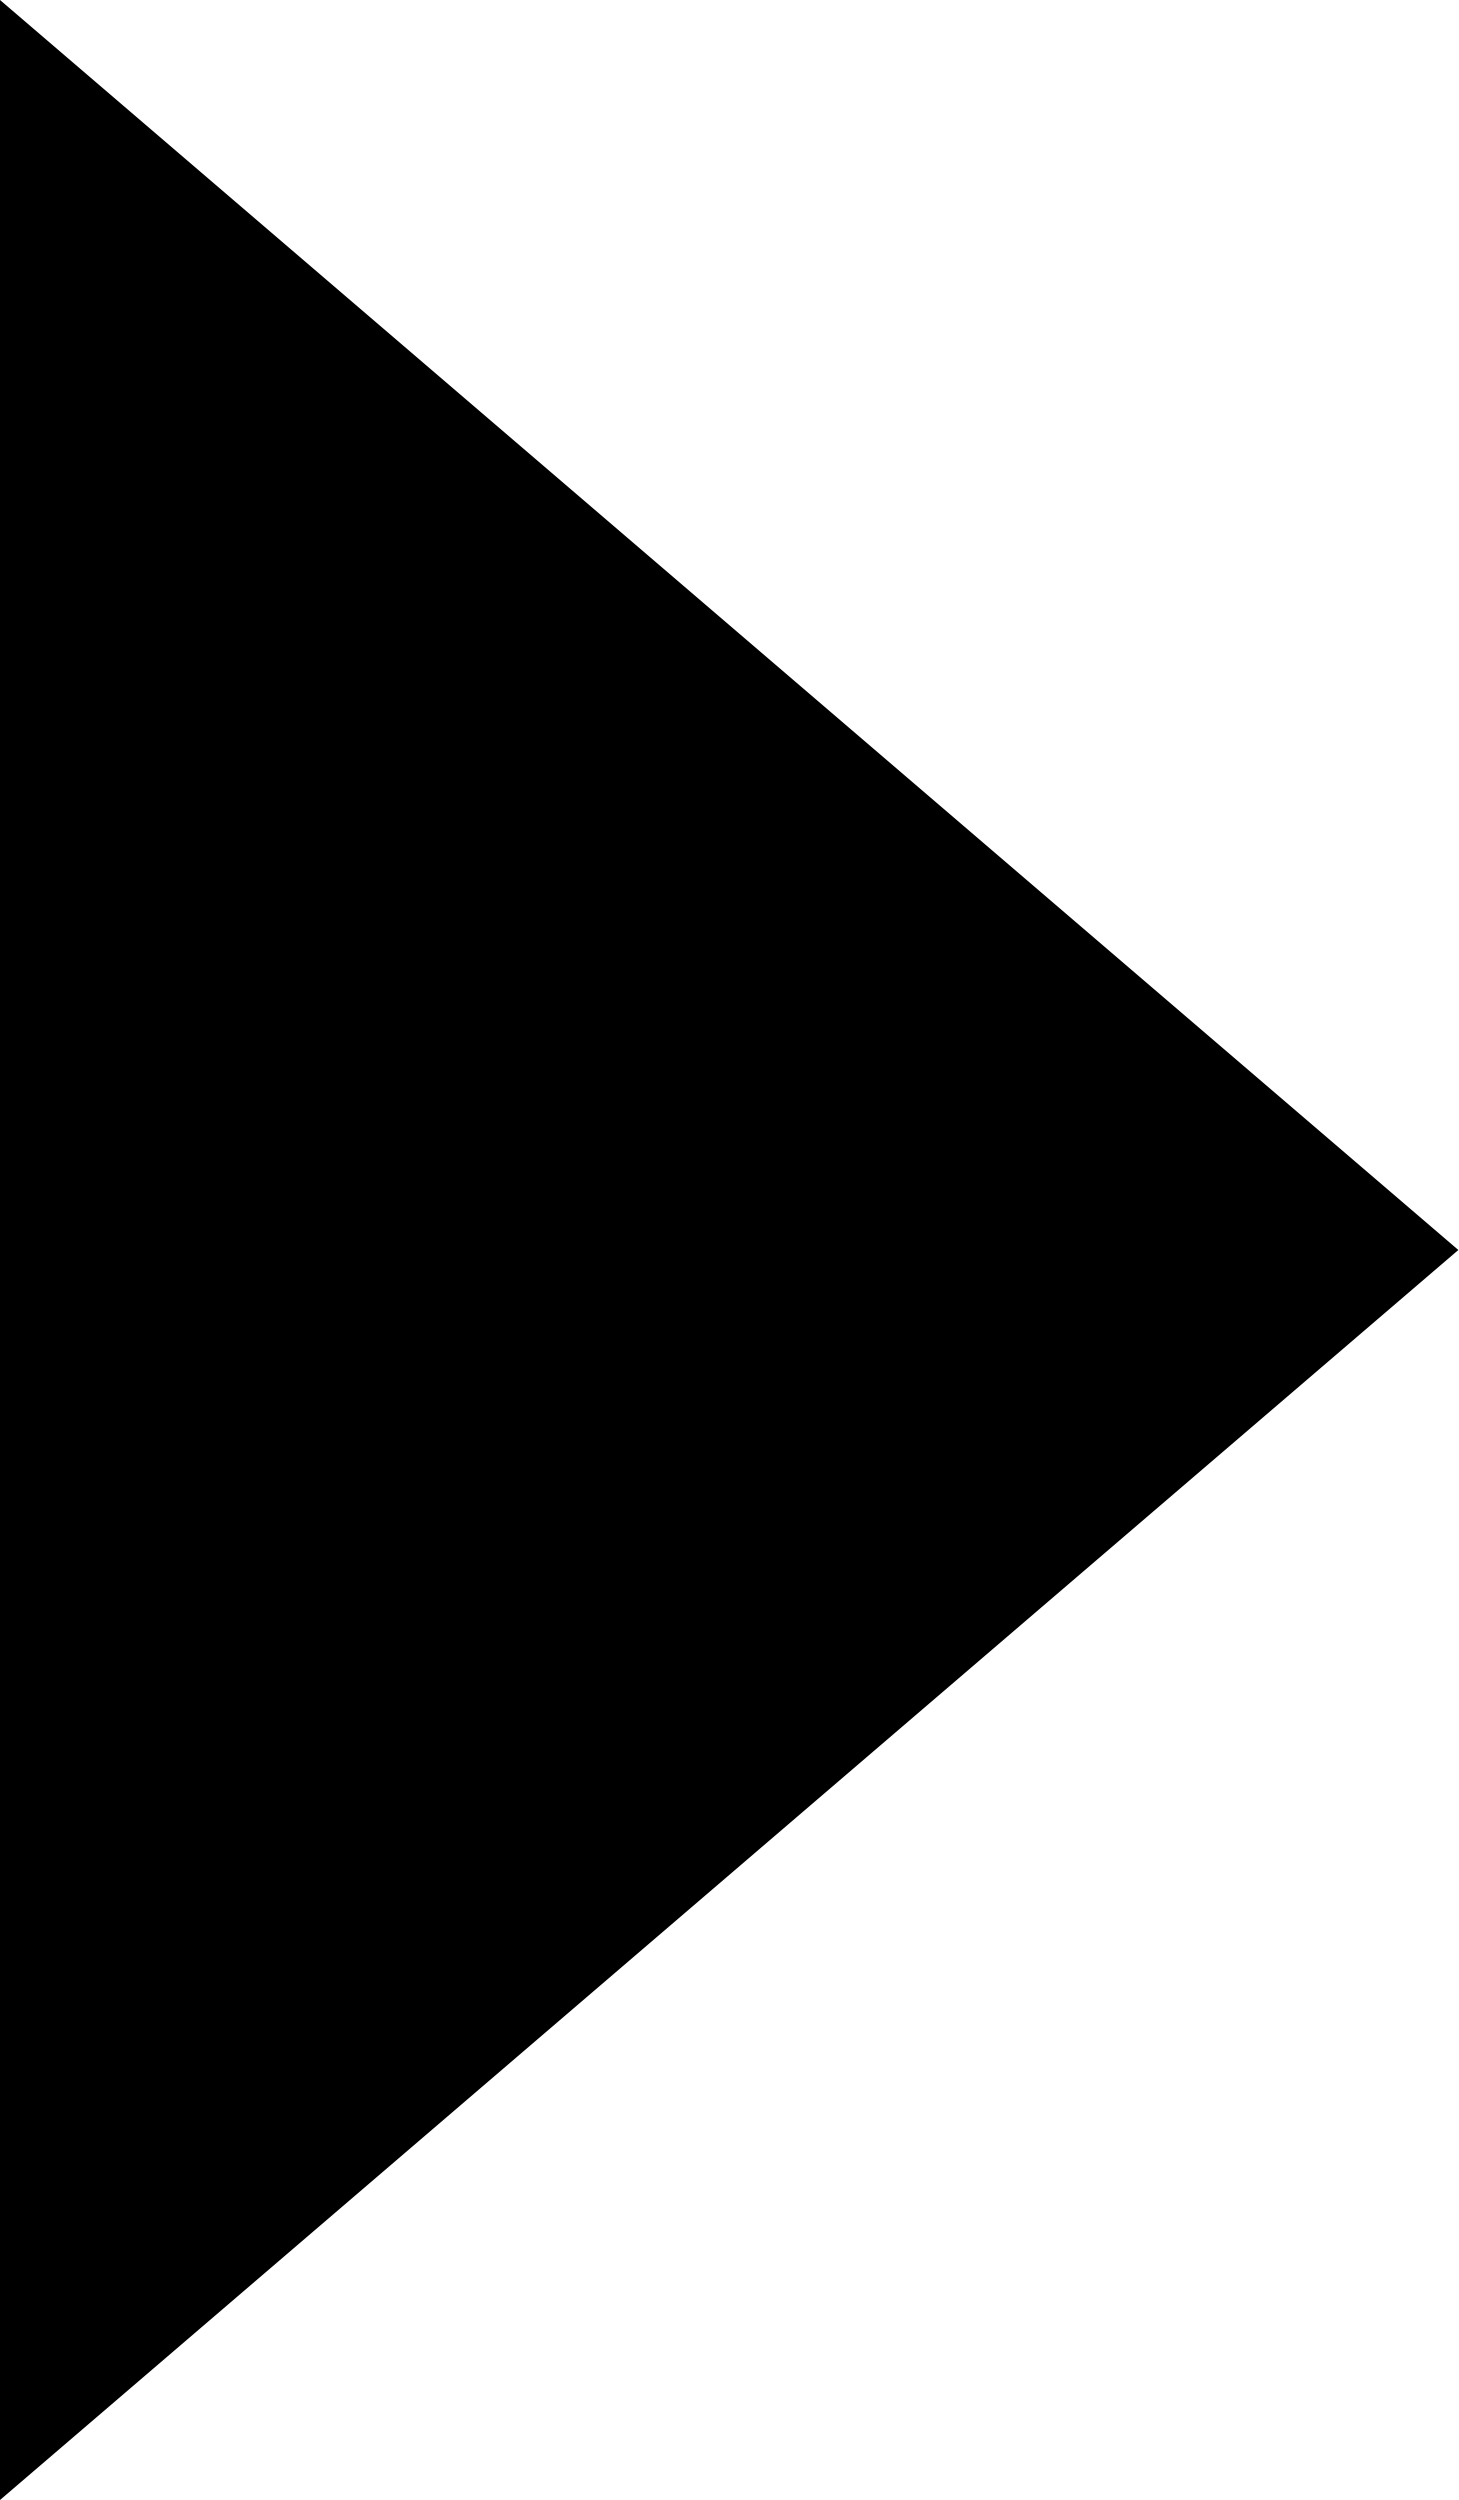
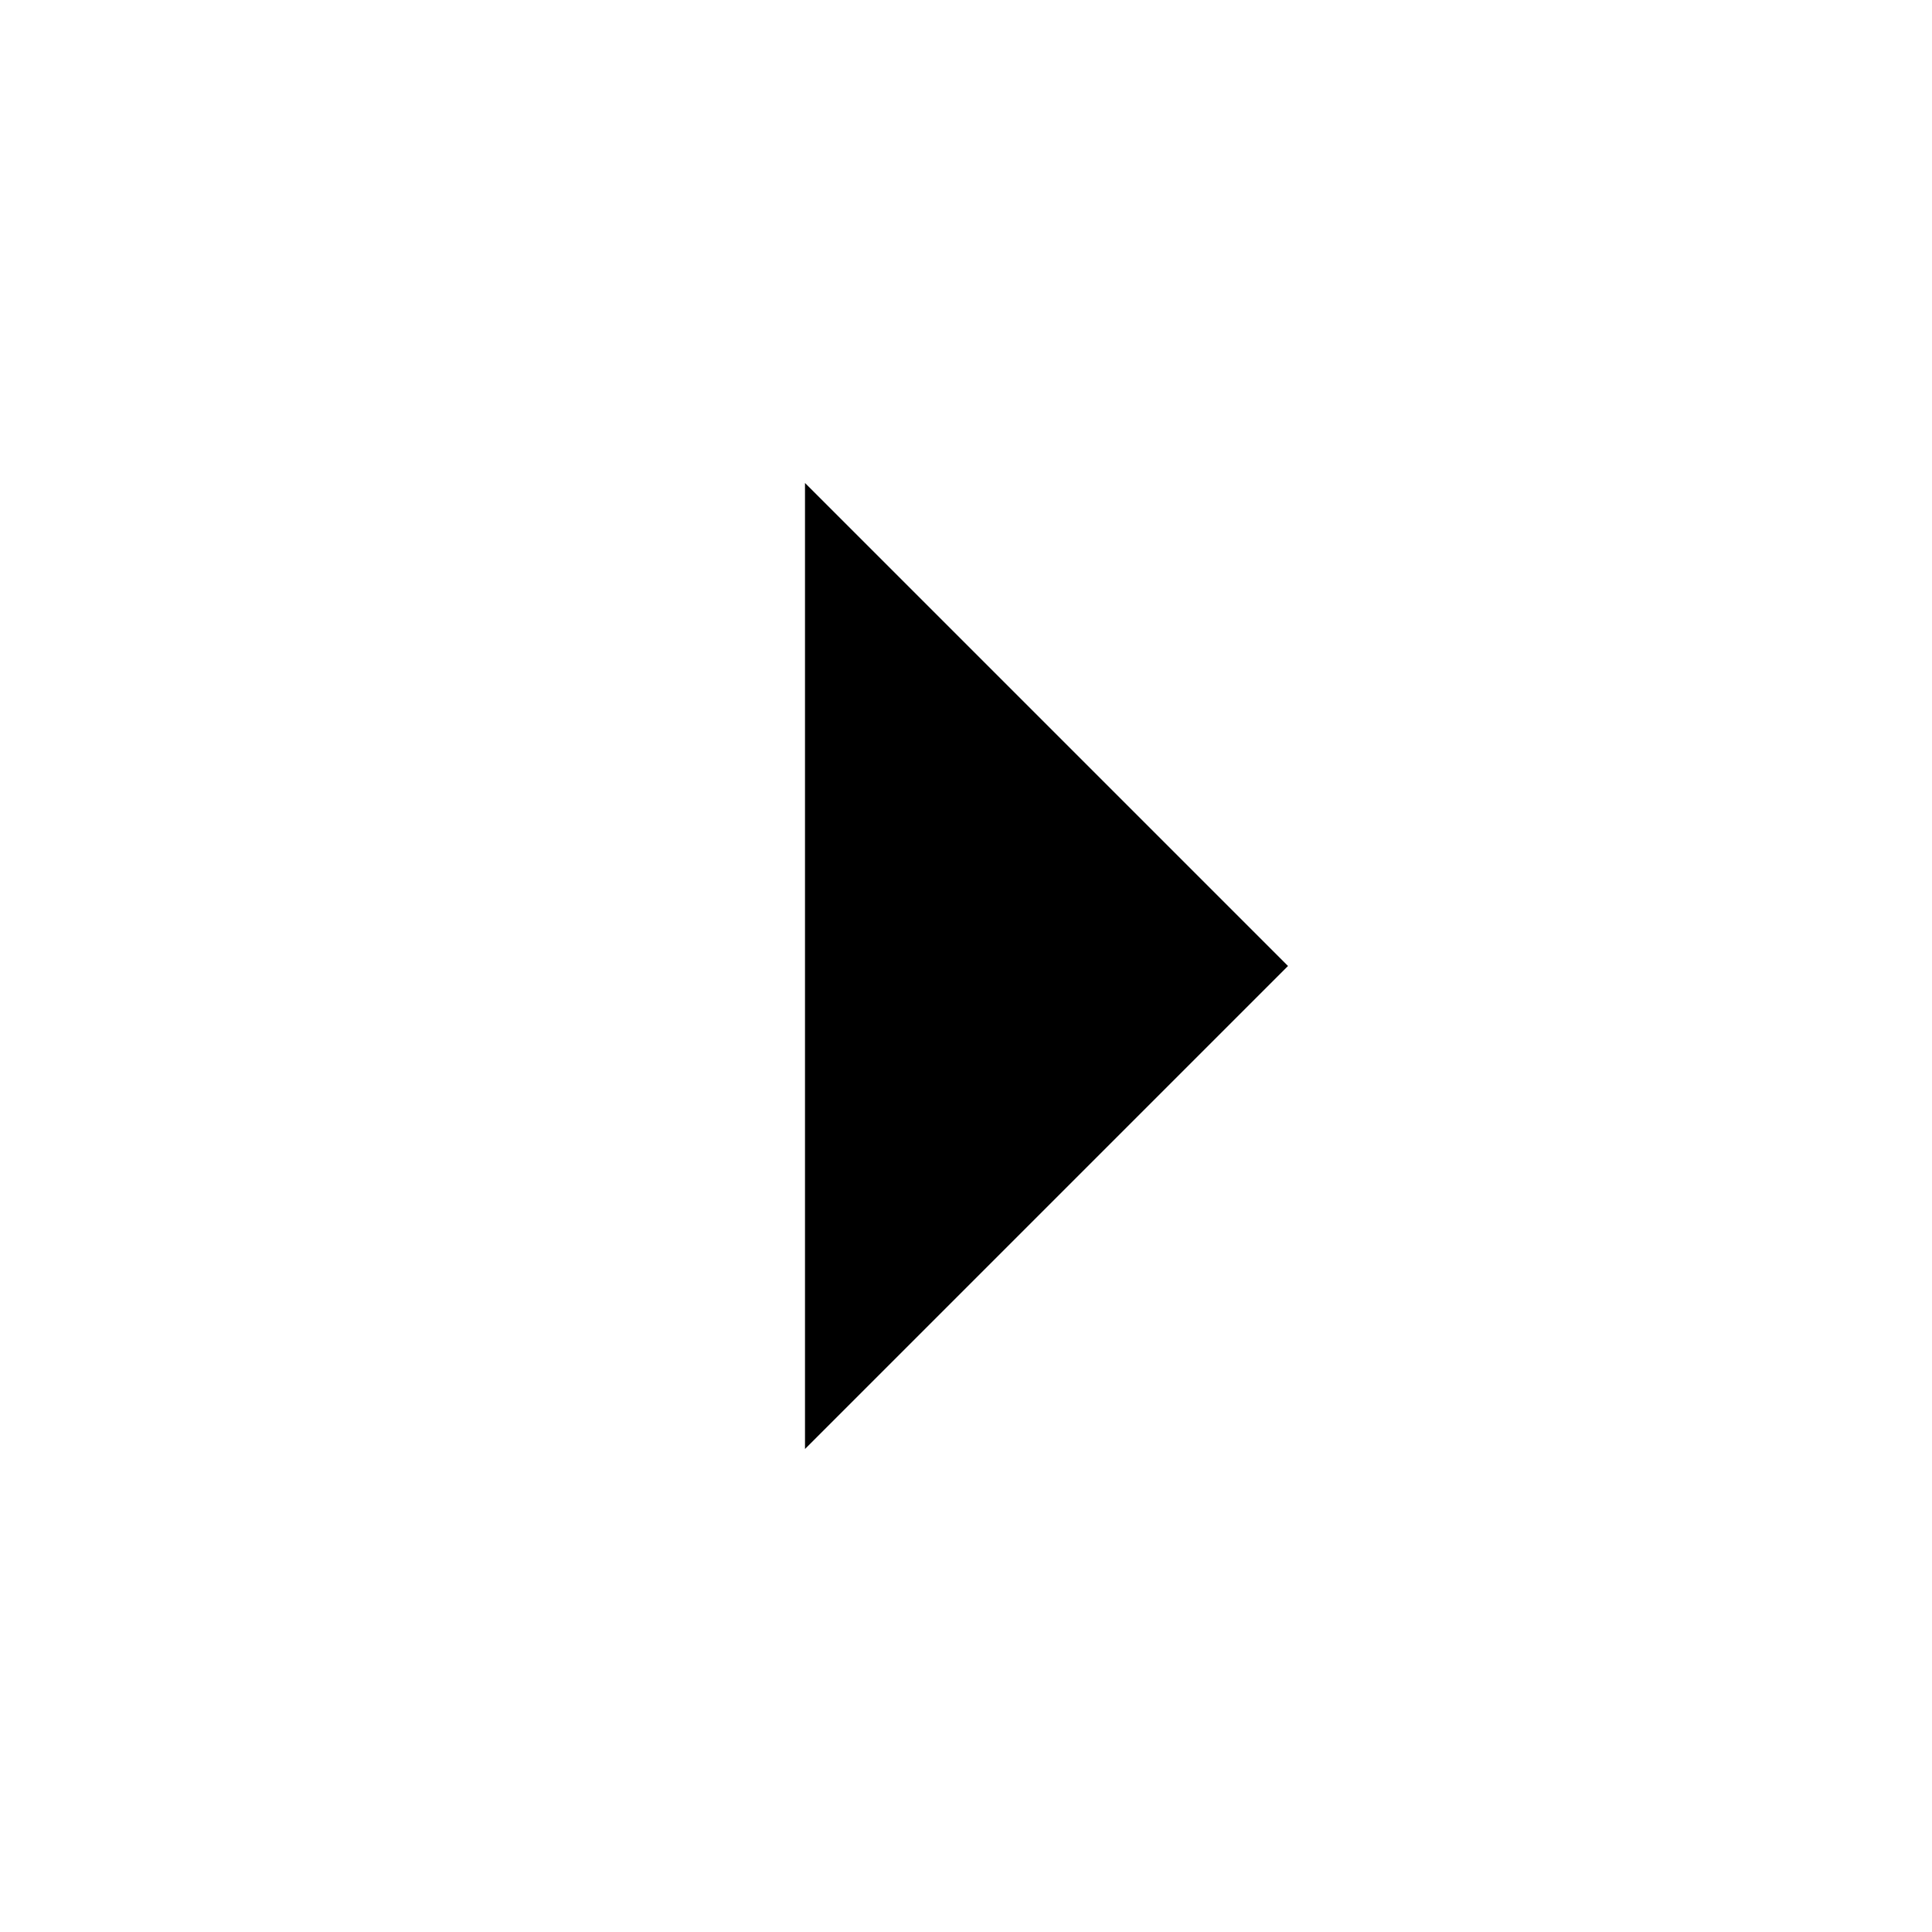
- <svg xmlns="http://www.w3.org/2000/svg" width="7px" height="12px" viewBox="0 0 7 12" version="1.1">
+ <svg xmlns="http://www.w3.org/2000/svg" width="48px" height="48px" viewBox="0 0 48 48" version="1.1">
  <defs />
  <g id="page" stroke="none" stroke-width="1" fill="none" fill-rule="evenodd">
    <g id="rightarrow-fill" fill="#000000">
-       <polygon id="Path-10" points="7 6 0 0 0 12" />
+       <polygon id="Path-10" points="20 12 20 36 32 24" />
    </g>
  </g>
</svg>
